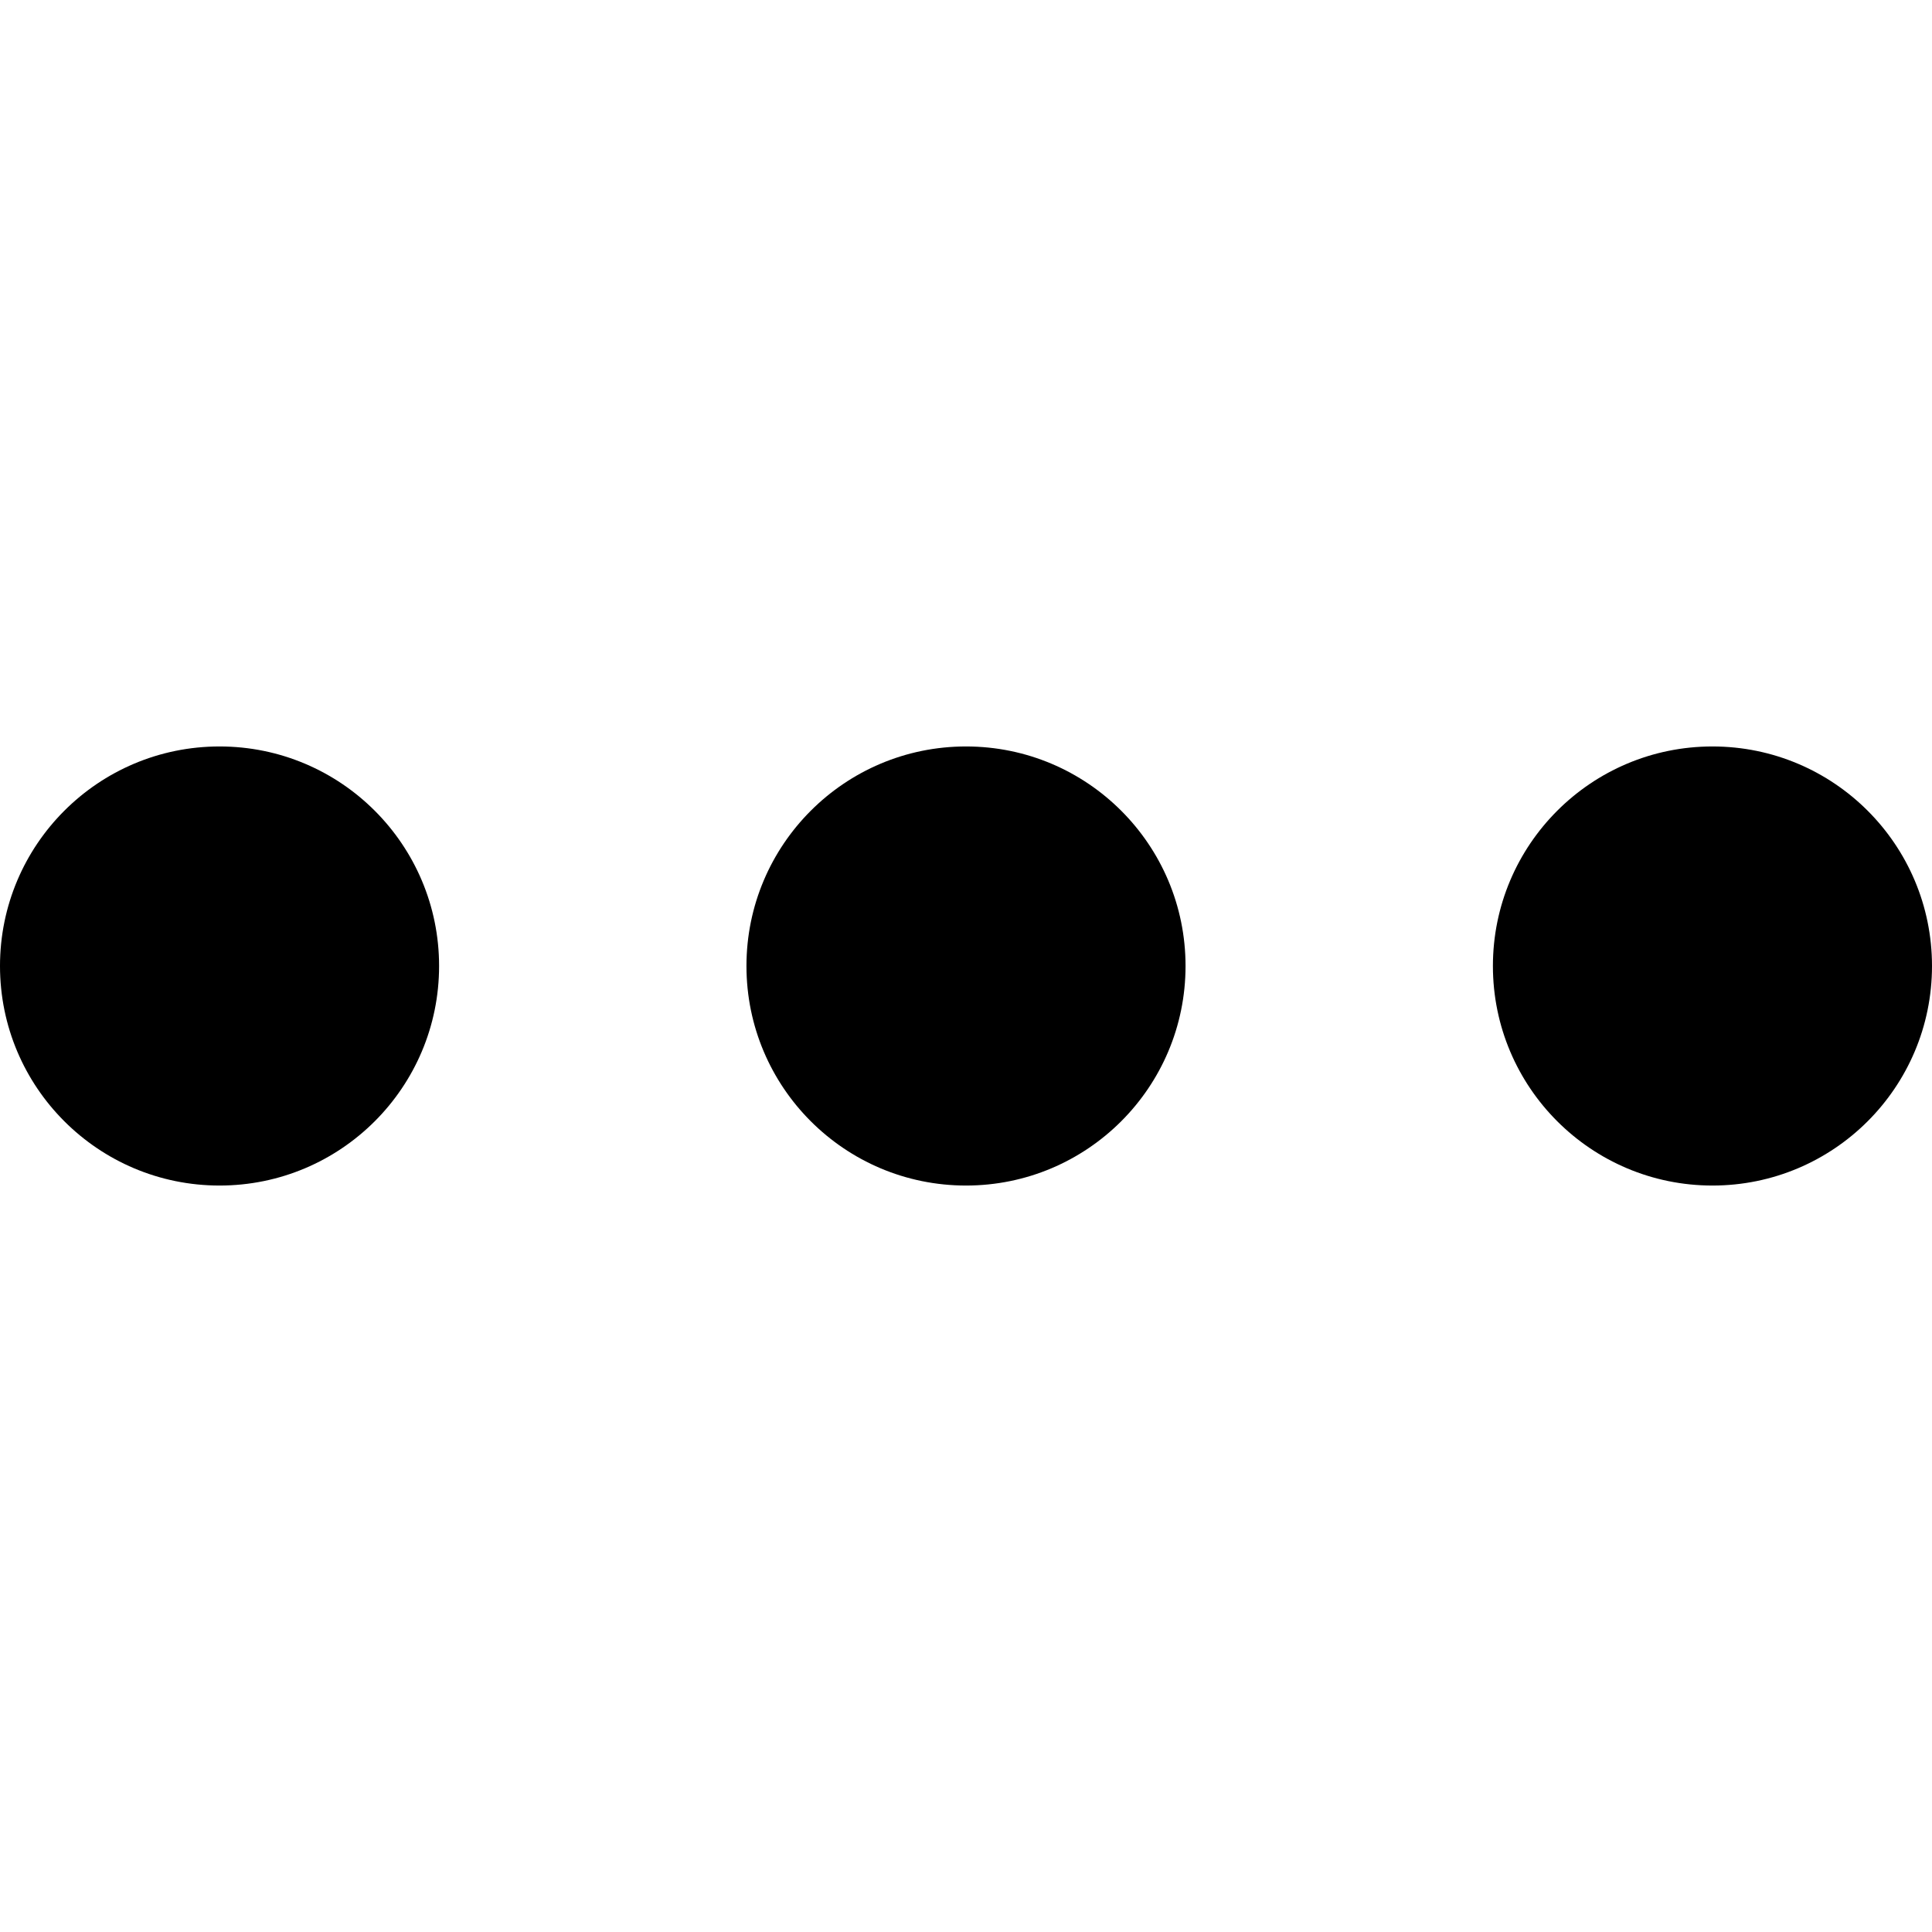
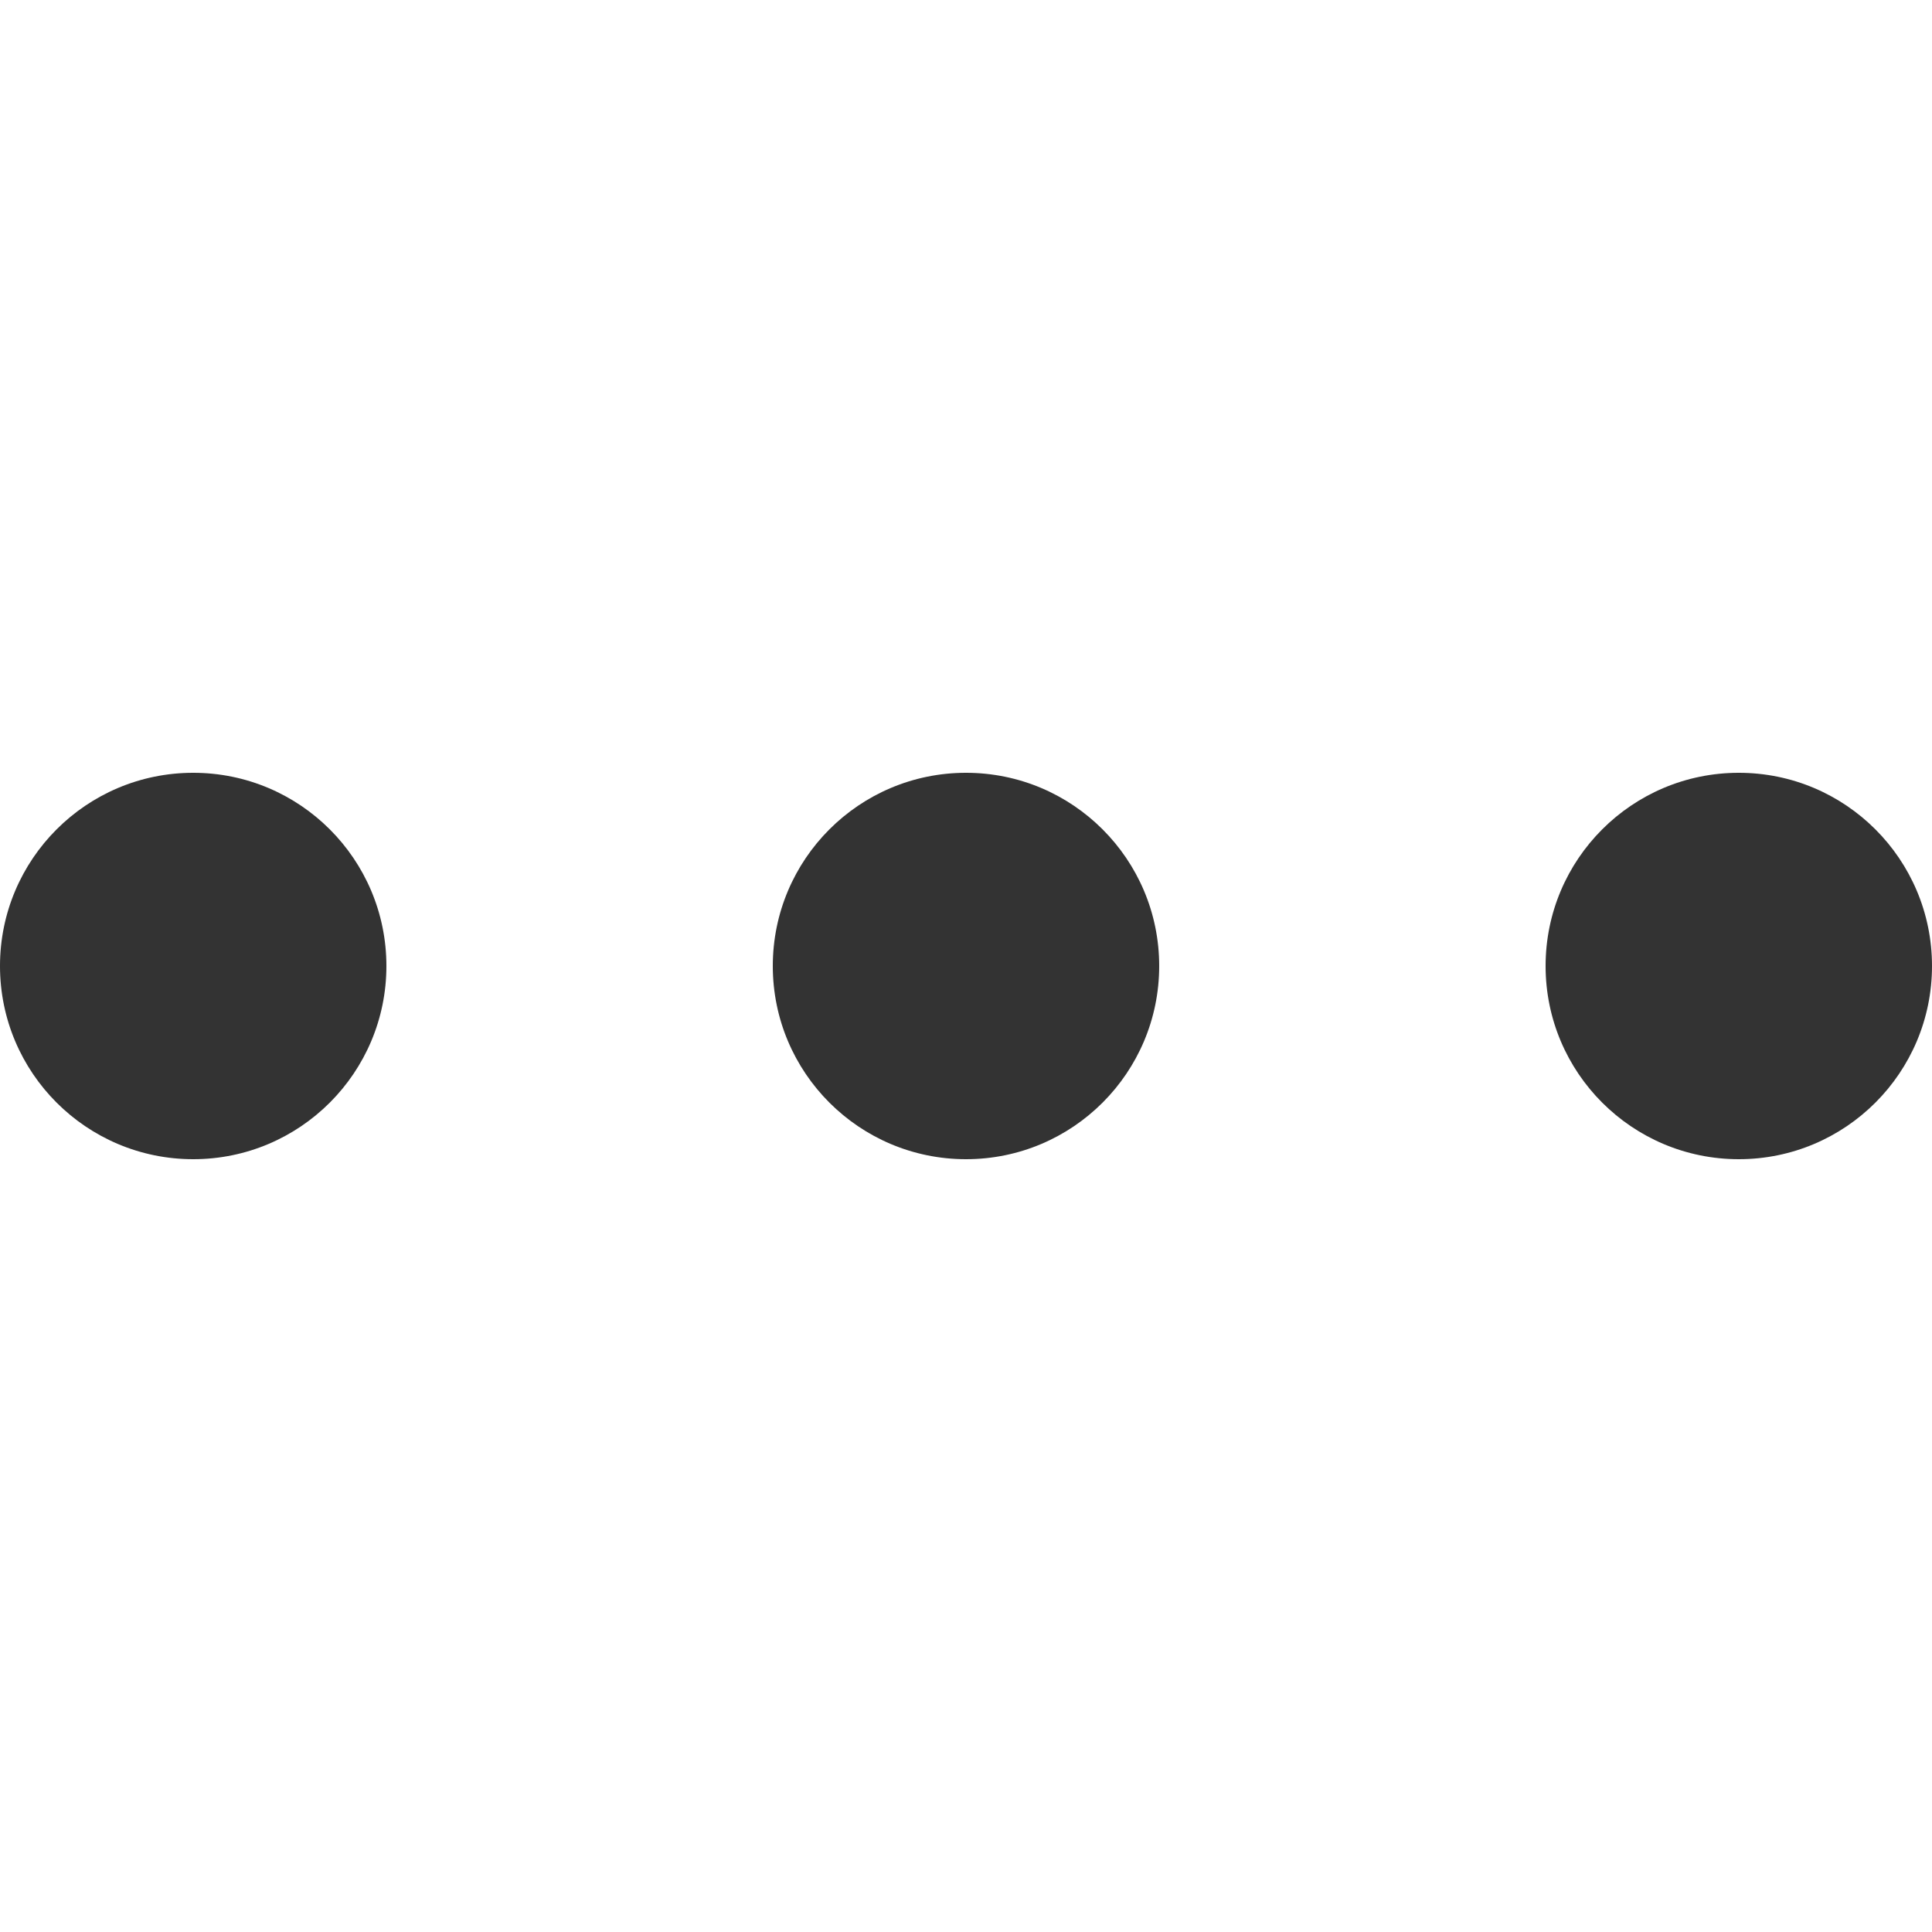
- <svg xmlns="http://www.w3.org/2000/svg" version="1.1" id="Capa_1" x="0px" y="0px" width="612px" height="612px" viewBox="0 0 612 612" style="enable-background:new 0 0 612 612;" xml:space="preserve">
+ <svg xmlns="http://www.w3.org/2000/svg" version="1.1" id="Layer_1" x="0px" y="0px" viewBox="0 0 426.667 426.667" style="enable-background:new 0 0 426.667 426.667;" xml:space="preserve" width="512px" height="512px">
  <g>
    <g>
-       <circle cx="69.545" cy="306" r="69.545" />
-       <circle cx="306" cy="306" r="69.545" />
-       <circle cx="542.455" cy="306" r="69.545" />
+       <g>
+         <circle cx="42.667" cy="213.333" r="42.667" data-original="#000000" class="active-path" data-old_color="#000000" fill="#333333" />
+       </g>
+     </g>
+     <g>
+       <g>
+         <circle cx="213.333" cy="213.333" r="42.667" data-original="#000000" class="active-path" data-old_color="#000000" fill="#333333" />
+       </g>
+     </g>
+     <g>
+       <g>
+         <circle cx="384" cy="213.333" r="42.667" data-original="#000000" class="active-path" data-old_color="#000000" fill="#333333" />
+       </g>
    </g>
  </g>
-   <g>
- </g>
-   <g>
- </g>
-   <g>
- </g>
-   <g>
- </g>
-   <g>
- </g>
-   <g>
- </g>
-   <g>
- </g>
-   <g>
- </g>
-   <g>
- </g>
-   <g>
- </g>
-   <g>
- </g>
-   <g>
- </g>
-   <g>
- </g>
-   <g>
- </g>
-   <g>
- </g>
</svg>
